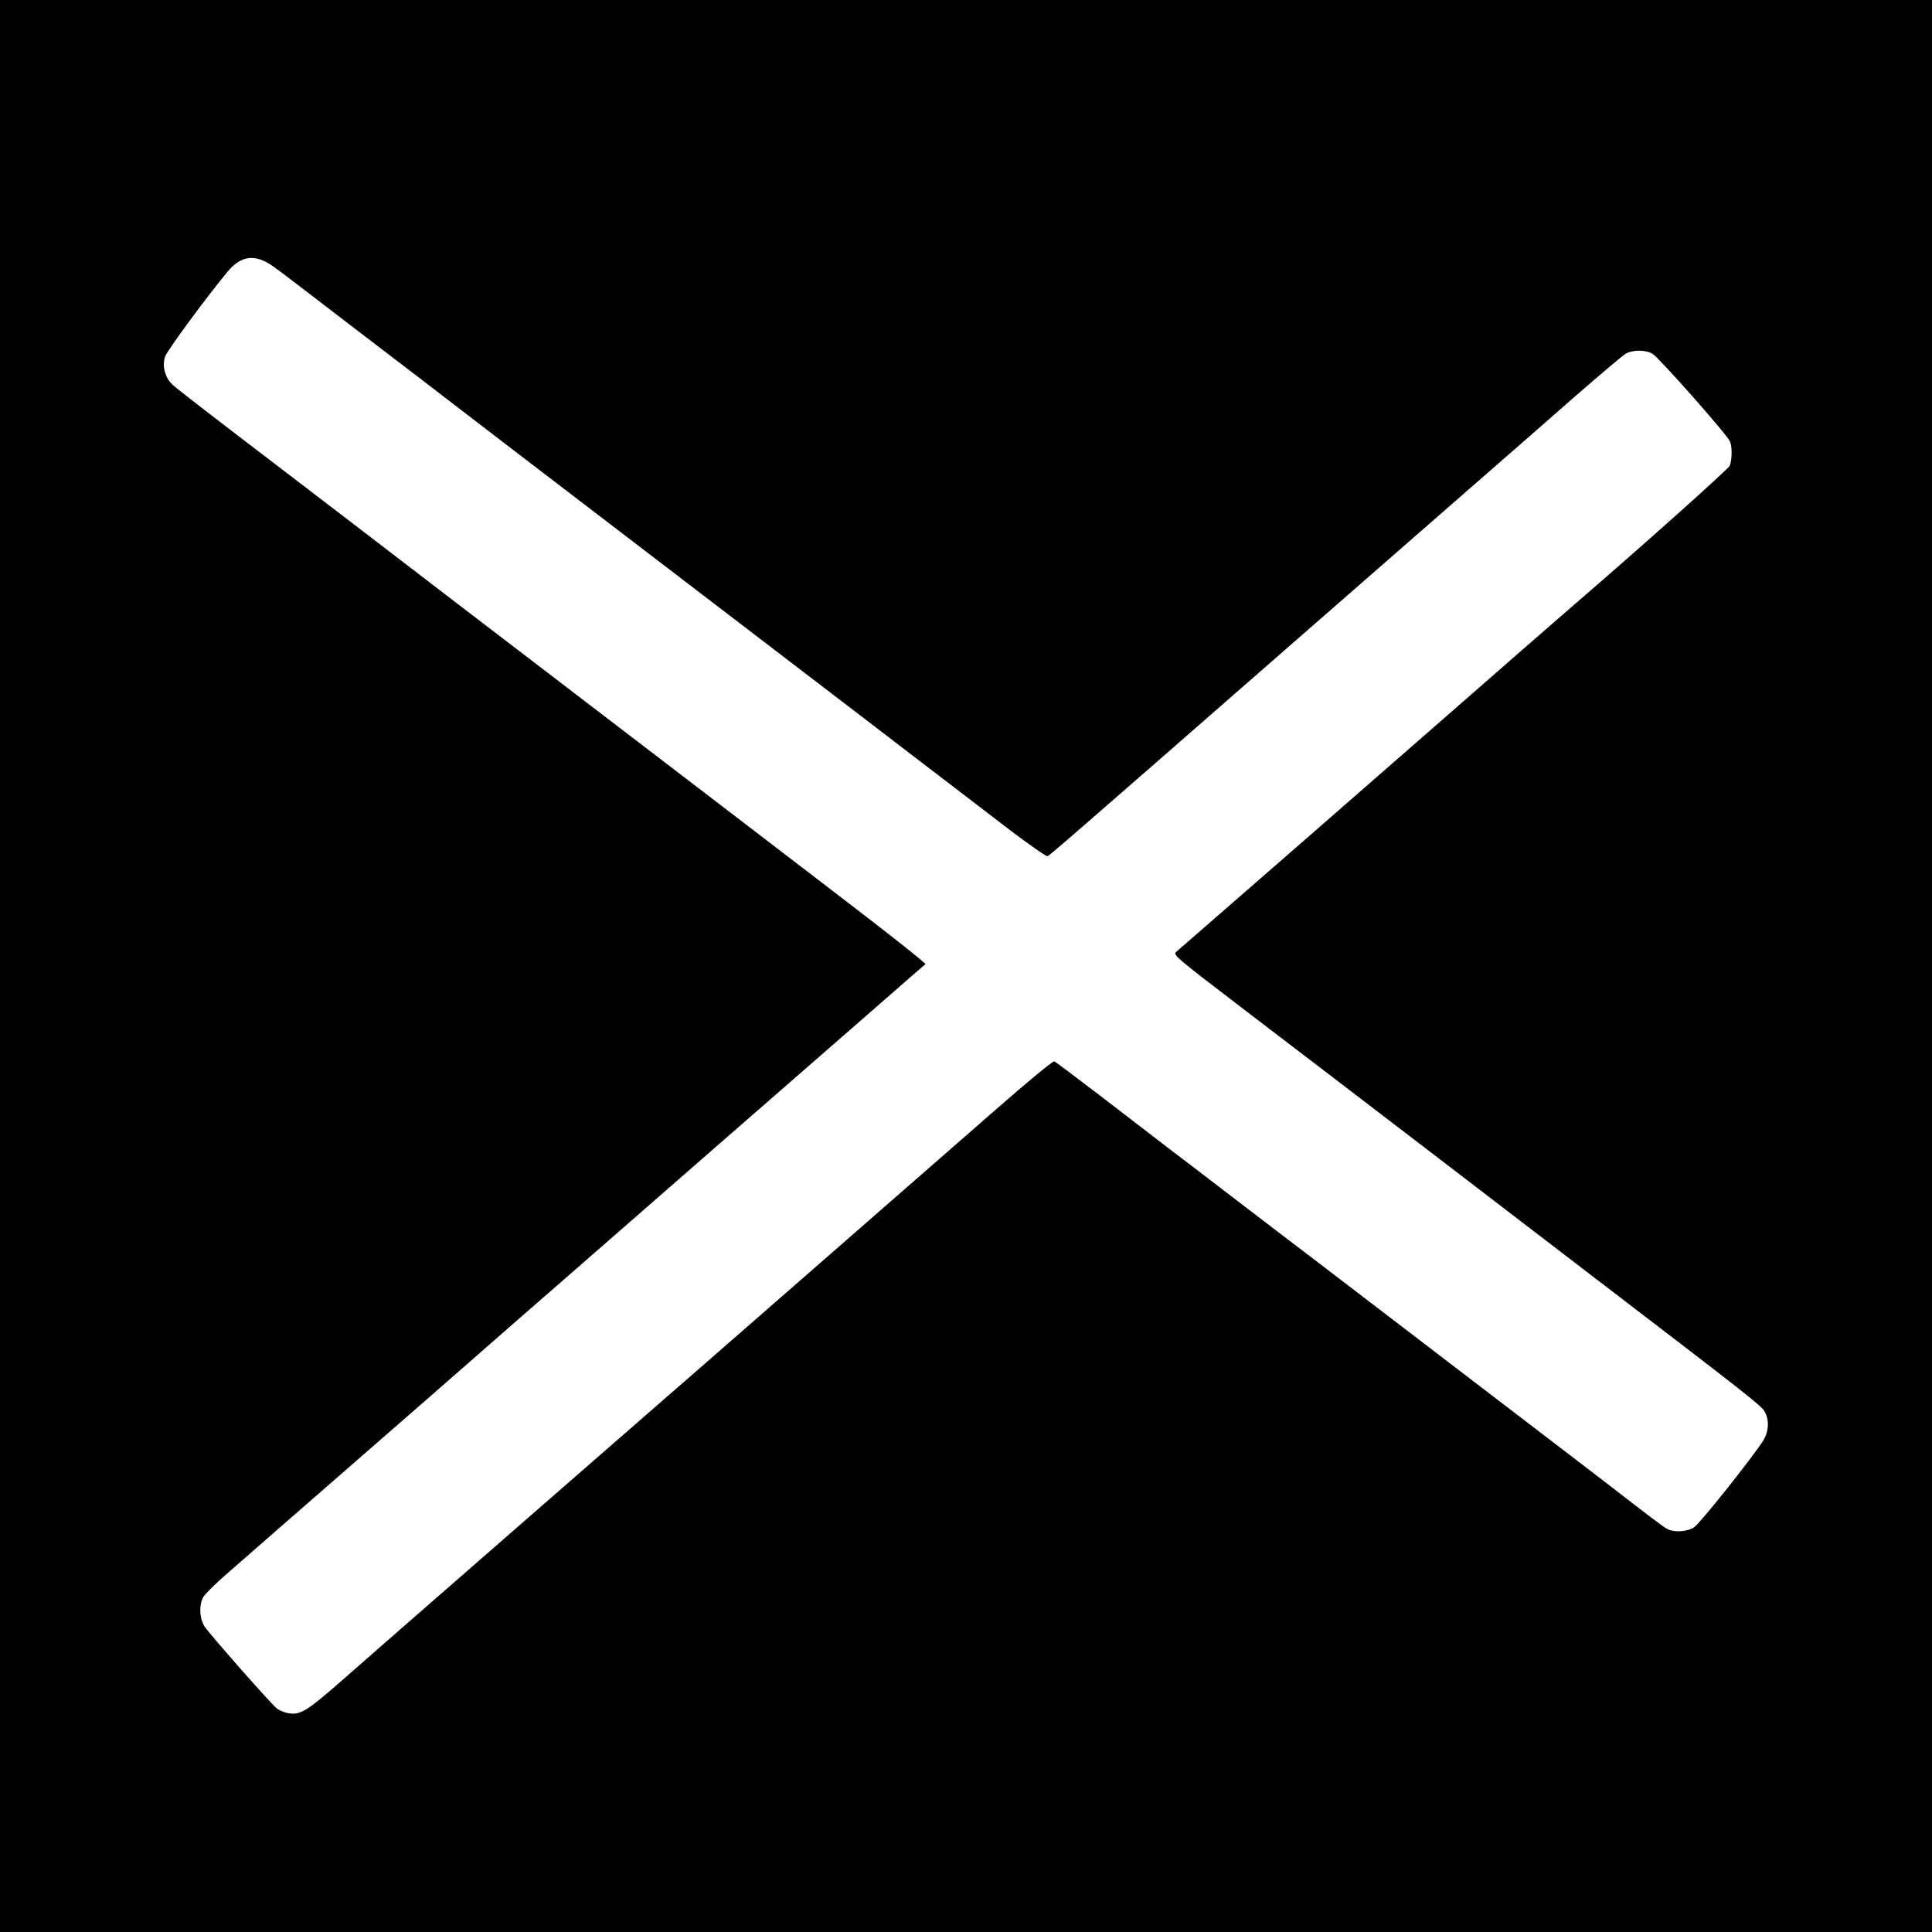
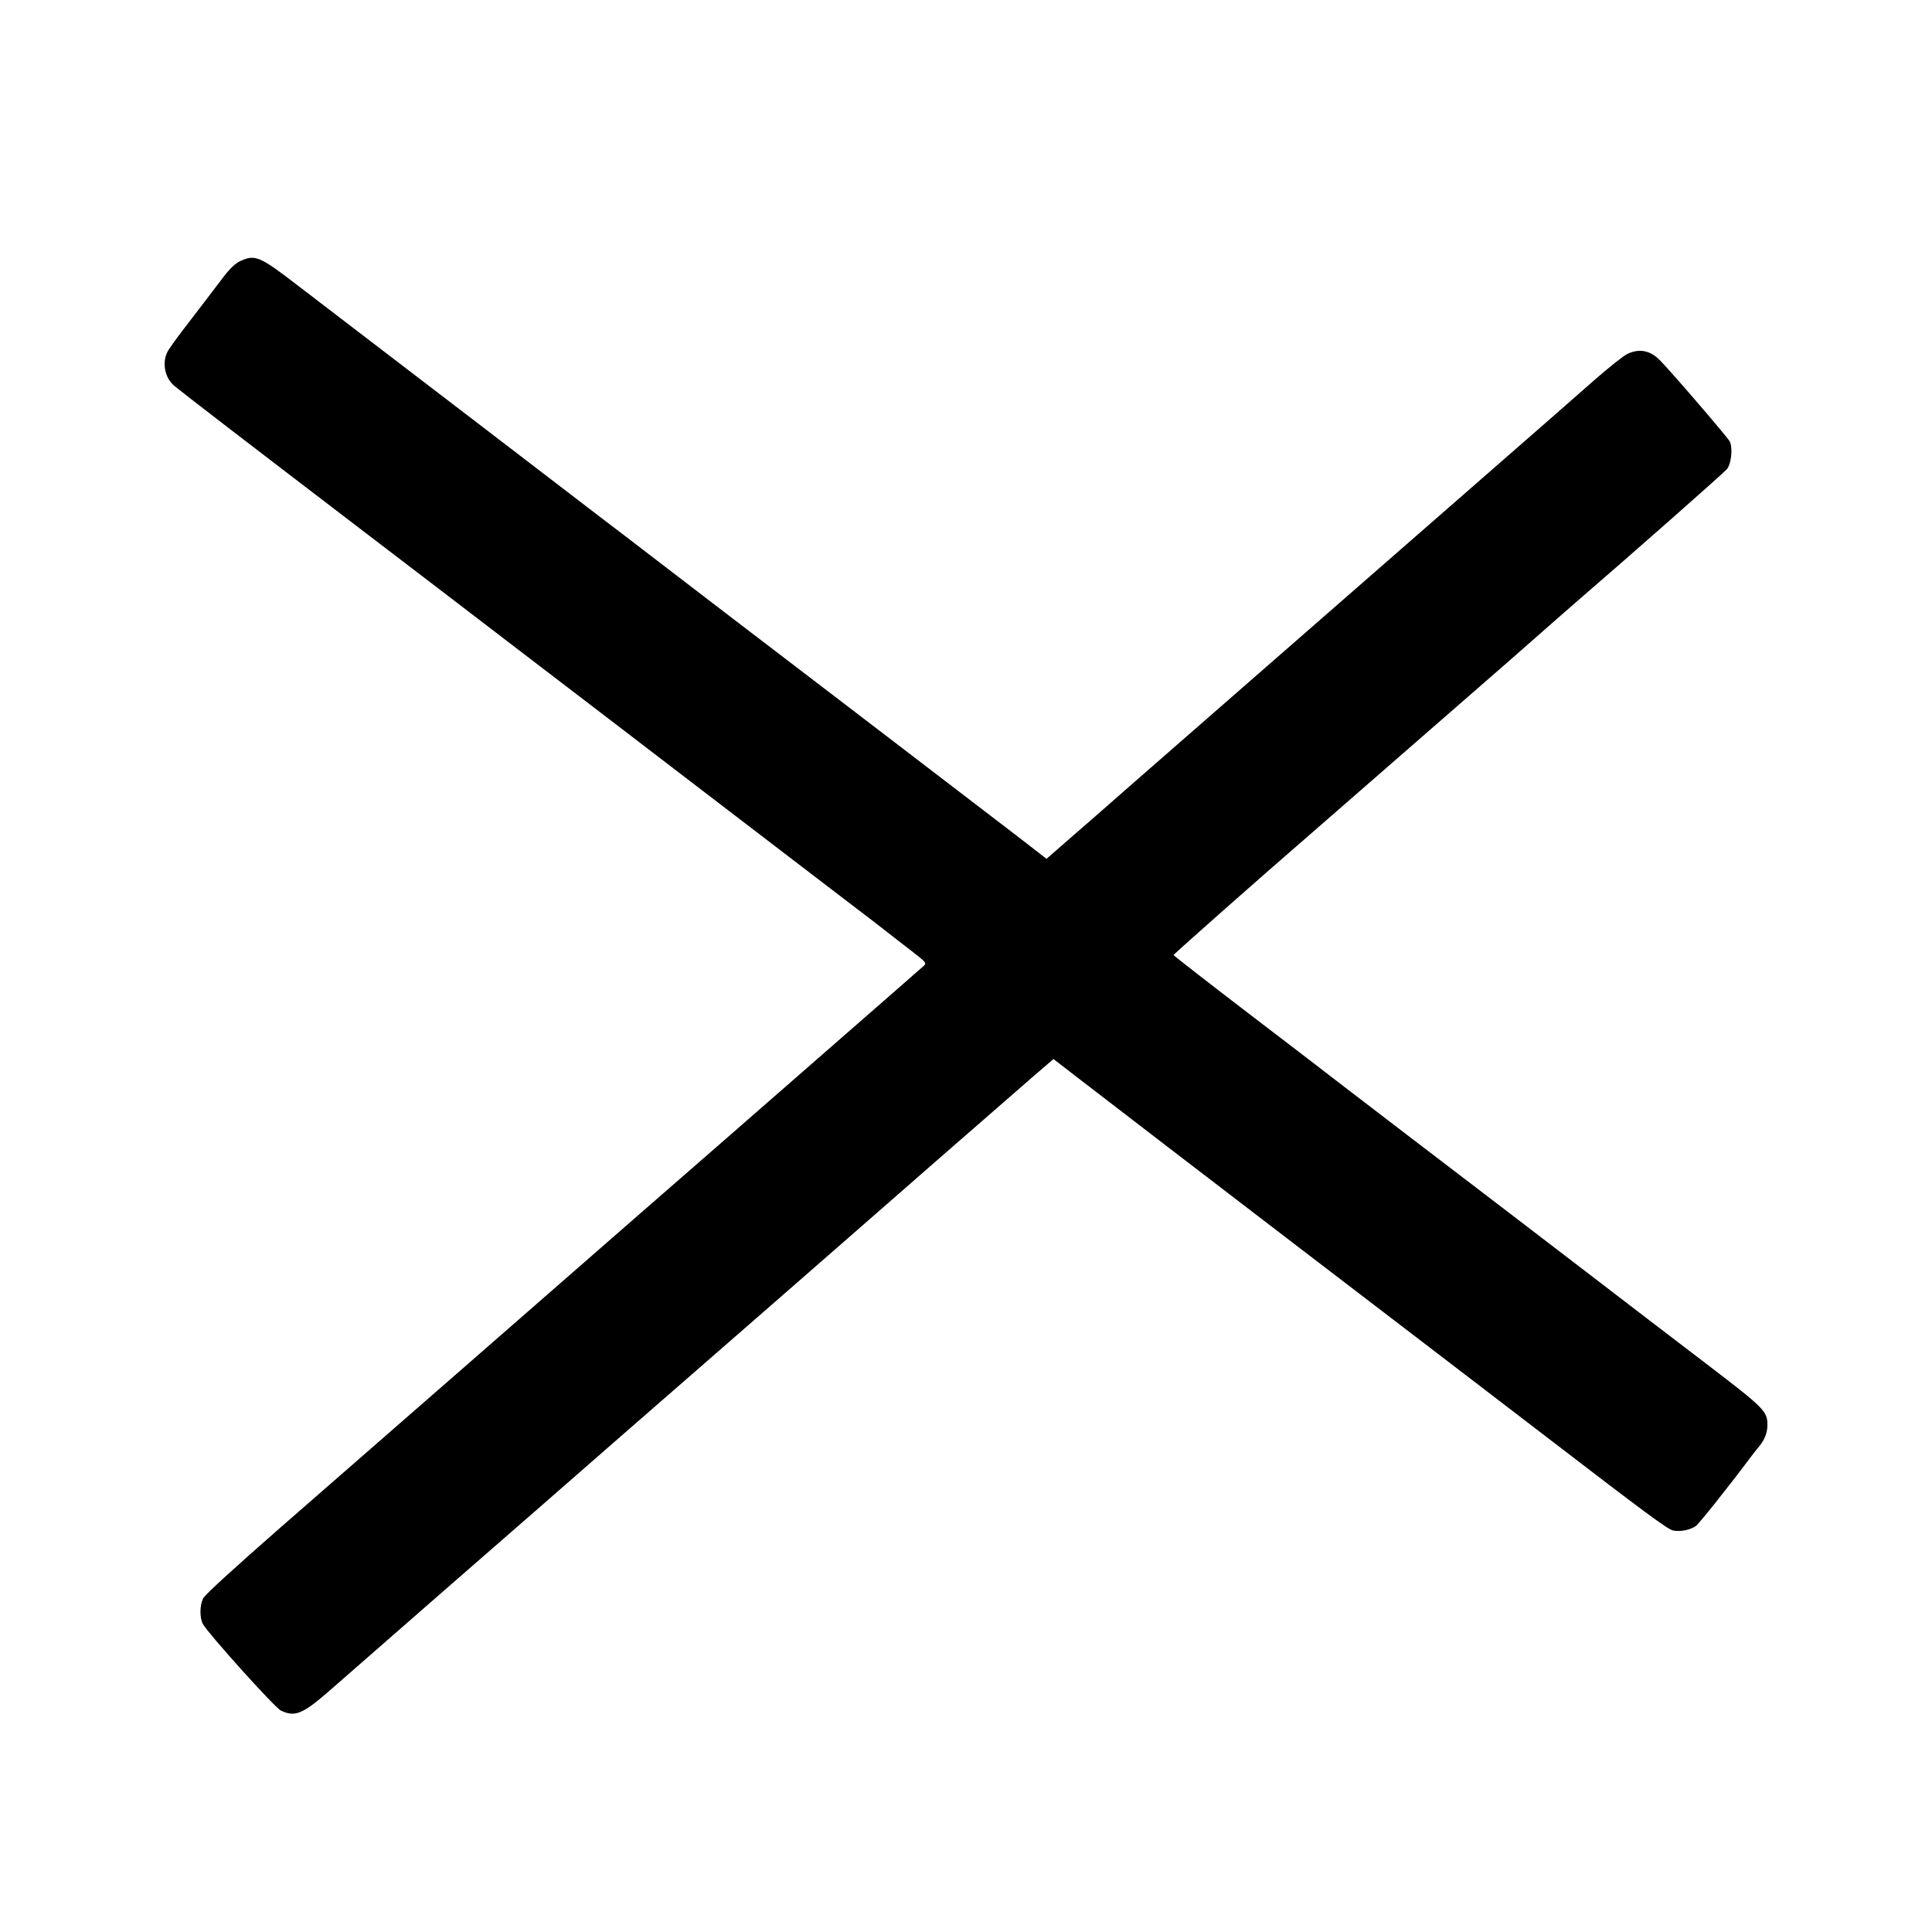
- <svg xmlns="http://www.w3.org/2000/svg" version="1.0" width="1080pt" height="1080pt" viewBox="0 0 1080 1080" preserveAspectRatio="xMidYMid meet">
-   <g transform="translate(0,1080) scale(0.1,-0.1)" fill="#000000" stroke="none">
-     <path d="M0 5400 l0 -5400 5400 0 5400 0 0 5400 0 5400 -5400 0 -5400 0 0 -5400z m1524 3913 c30 -21 127 -94 216 -163 89 -69 352 -270 584 -447 231 -178 480 -368 551 -423 72 -55 432 -331 800 -612 1044 -798 1435 -1098 1500 -1148 33 -25 107 -82 165 -126 58 -45 195 -149 304 -233 110 -83 205 -150 212 -147 13 5 103 83 1319 1146 369 322 828 723 1020 891 193 168 465 406 605 529 140 122 269 231 285 241 38 24 110 25 152 2 35 -20 419 -454 434 -491 13 -32 11 -106 -2 -136 -10 -20 -488 -448 -853 -762 -39 -33 -417 -363 -841 -734 -423 -370 -907 -792 -1075 -938 -168 -146 -313 -273 -324 -282 -20 -19 -17 -21 429 -362 240 -183 741 -566 1195 -914 421 -323 556 -426 775 -594 770 -589 871 -668 888 -698 28 -48 26 -111 -6 -164 -50 -82 -352 -462 -386 -485 -39 -26 -111 -31 -151 -10 -23 12 -78 54 -386 292 -77 59 -1123 859 -1557 1191 -73 55 -262 200 -422 322 -159 122 -351 269 -425 325 -74 57 -245 188 -380 292 -135 103 -250 190 -257 192 -7 3 -151 -116 -320 -264 -1095 -957 -1744 -1523 -1784 -1558 -26 -22 -96 -83 -155 -135 -60 -52 -323 -282 -584 -509 -768 -670 -1031 -900 -1100 -961 -238 -210 -270 -230 -343 -216 -19 4 -46 15 -60 26 -32 25 -370 409 -403 457 -28 42 -33 117 -9 163 8 16 65 73 127 127 62 54 219 191 348 304 790 688 1043 910 1109 968 41 36 131 115 200 175 136 118 326 284 1061 926 261 228 599 522 750 654 151 132 311 271 355 310 44 38 84 73 88 76 5 4 -202 168 -460 365 -257 197 -504 386 -548 420 -97 74 -598 458 -1090 834 -414 316 -784 600 -1111 851 -126 96 -294 225 -374 286 -435 332 -598 458 -626 484 -42 39 -59 105 -41 157 11 33 231 332 349 474 75 91 153 101 252 32z" />
-   </g>
+ <svg xmlns="http://www.w3.org/2000/svg" viewBox="0 0 1080 1080" width="32" height="32" preserveAspectRatio="xMidYMid meet" version="1.0">
+   <path fill="currentColor" transform="matrix(0.1, 0, 0, -0.1, 0, 1080)" d="M1344 9341c-28-13-58-41-97-92-81-107-130-171-217-284-42-55-85-114-94-132-32-63-14-149 42-193 59-48 355-276 1067-820 149-113 531-406 850-650s747-571 950-727c204-156 451-345 550-421 98-75 251-192 340-260 88-67 185-141 215-165s95-74 143-111c85-66 88-69 70-86-10-9-268-235-573-501-305-267-764-667-1020-890-583-509-1470-1284-2008-1753-260-228-417-371-427-392-19-40-19-107-1-142 29-53 401-467 436-484 78-38 122-20 271 110 68 60 358 313 644 563 287 250 732 638 990 864 259 225 666 581 905 789 239 209 629 549 865 756 237 206 478 417 537 468l107 92 123-95c163-126 783-602 1238-950 389-297 1252-958 1385-1060 568-436 688-525 719-531 41-7 92 3 124 24 18 12 171 203 324 407 4 6 19 24 33 41 31 39 45 76 45 119 0 76-18 94-340 340-168 128-467 357-665 509s-421 322-495 379c-178 135-806 616-897 686-39 31-263 202-497 381s-425 328-426 331c0 5 506 452 734 649 43 37 745 649 1146 999 129 113 237 208 240 211s57 50 120 105c344 297 837 732 854 753 25 32 33 120 15 155-15 27-347 413-396 459-52 50-111 60-175 30-20-9-101-73-180-142-79-70-431-378-783-685-941-822-1061-927-1500-1310-220-192-451-394-513-449-63-54-149-130-193-168l-79-69-68 53c-38 29-83 64-101 78-32 24-111 85-666 510-132 101-285 218-340 260-516 394-823 629-1e3 765-115 89-257 197-315 241s-364 279-680 521-636 487-711 544-211 162-303 232c-213 164-239 176-322 138z" />
</svg>
